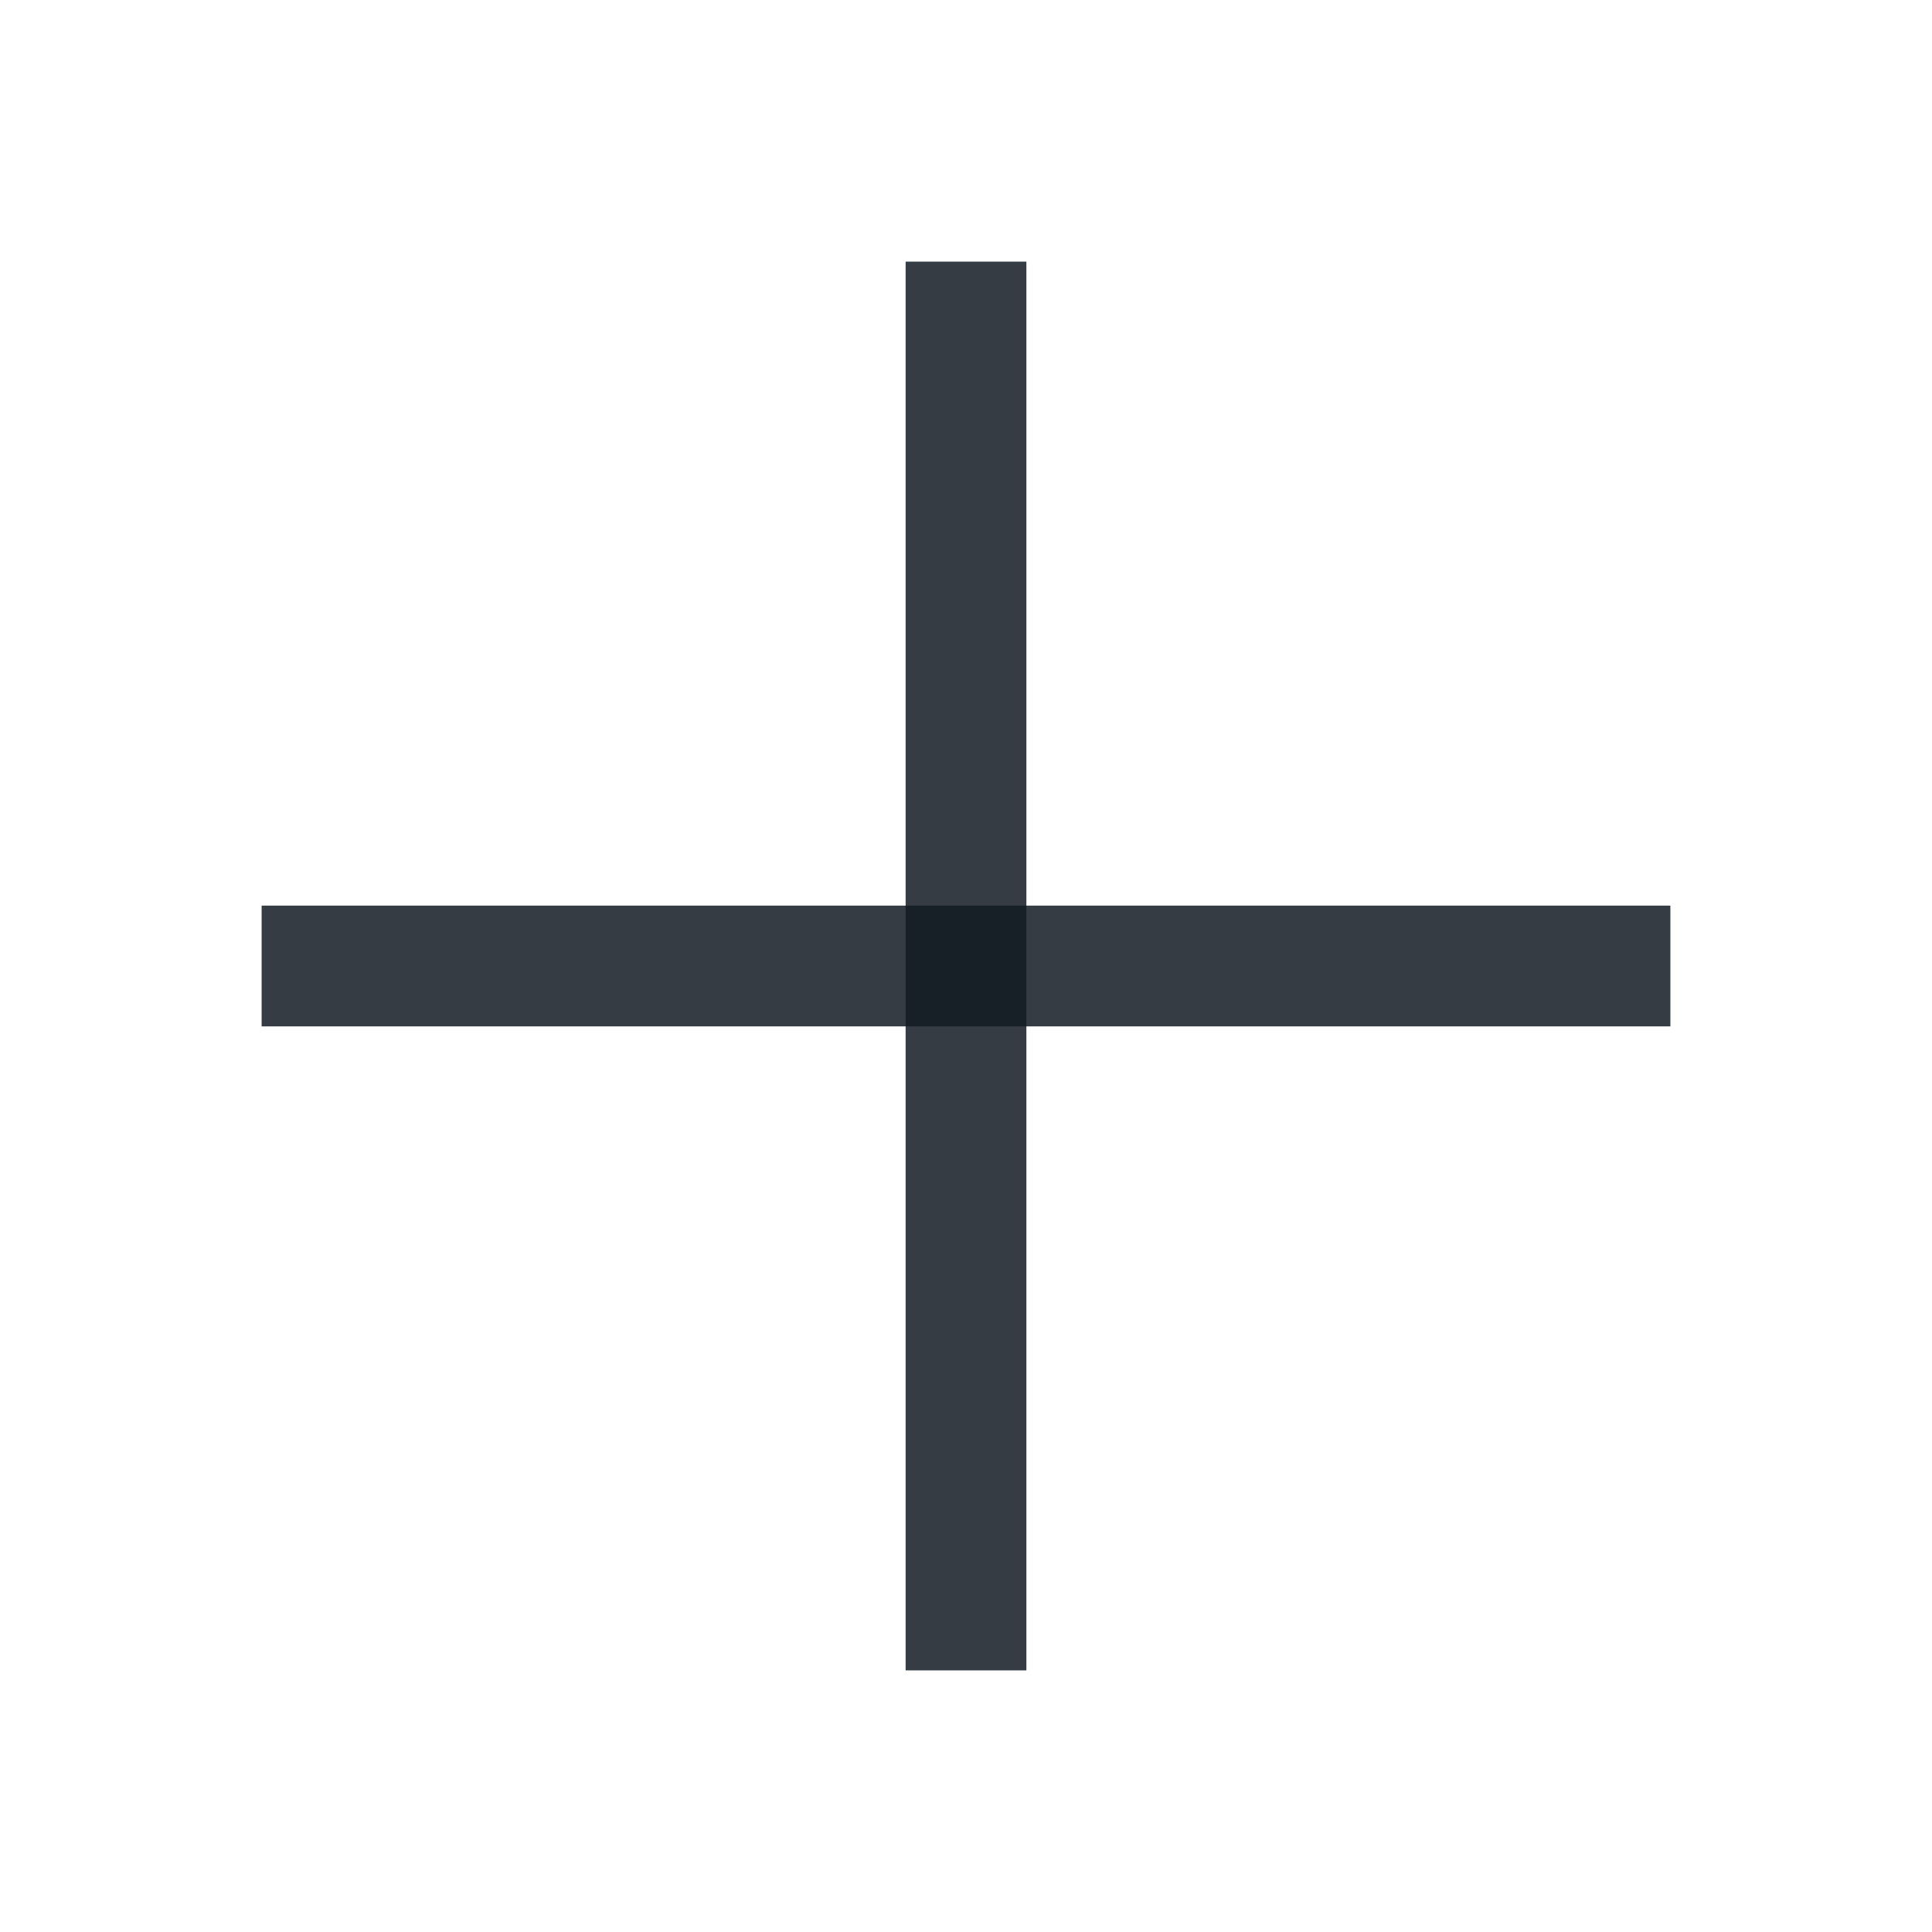
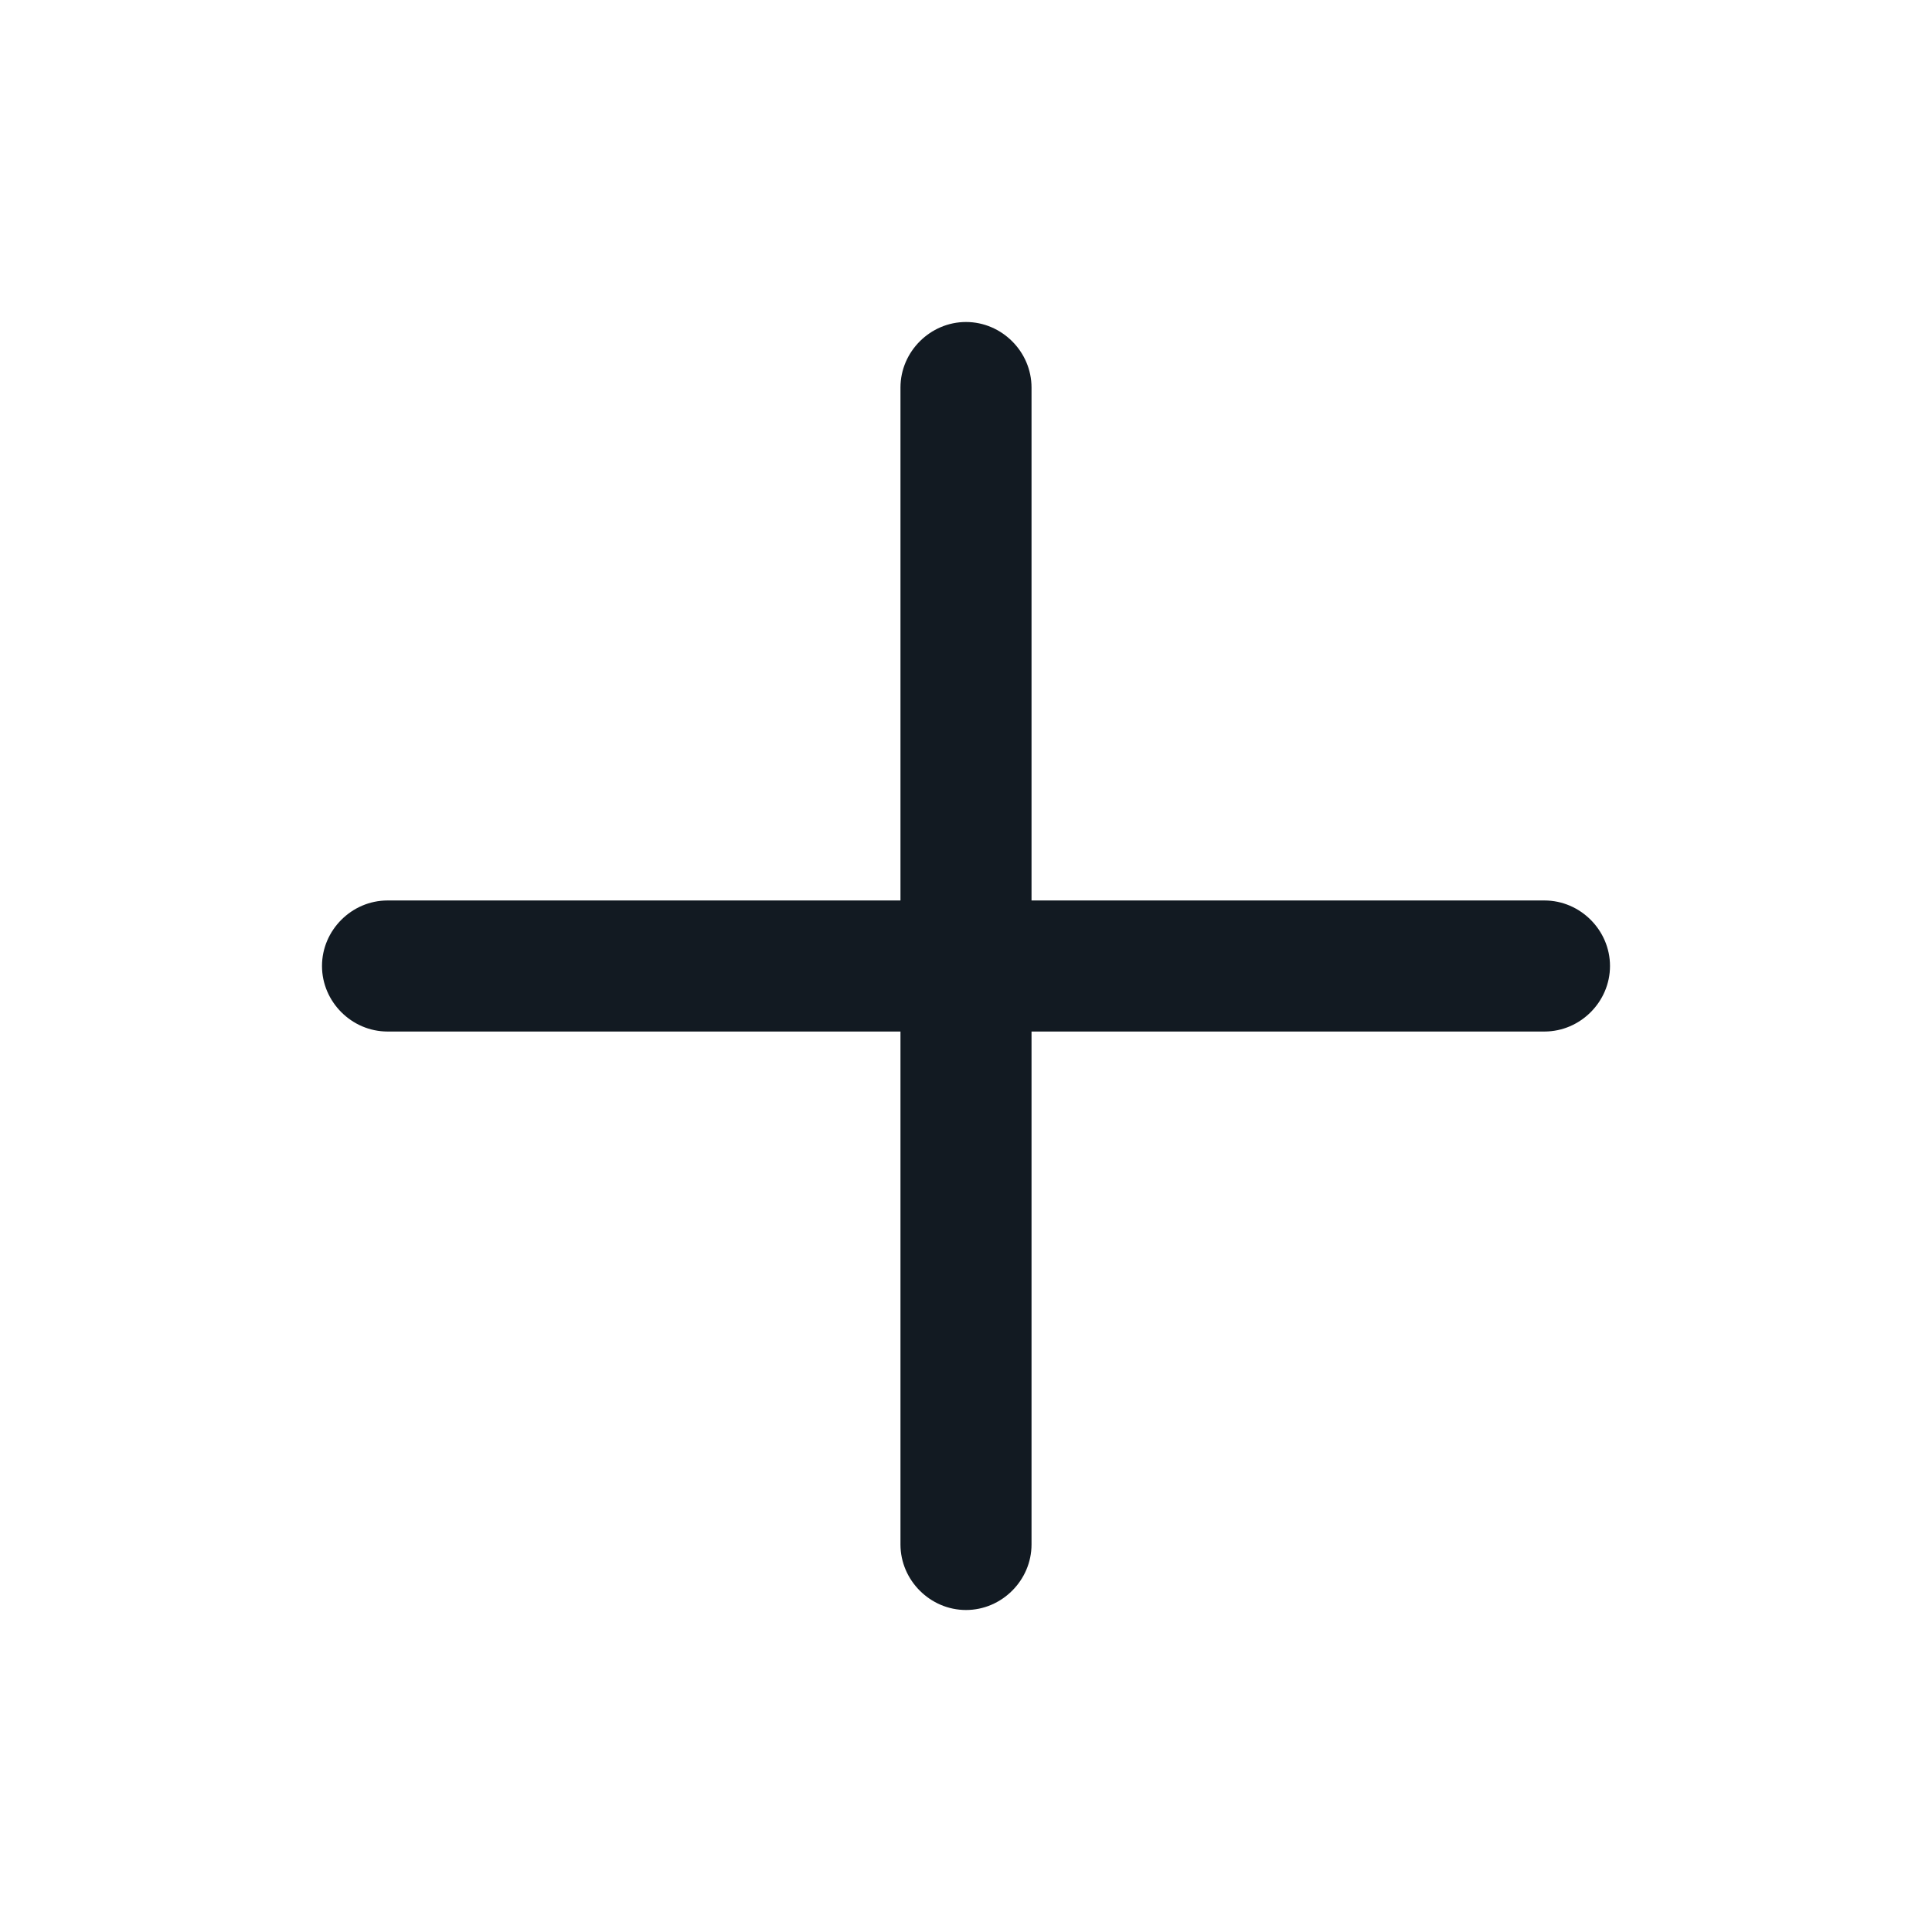
<svg xmlns="http://www.w3.org/2000/svg" width="24" height="24" viewBox="0 0 24 24" fill="none">
-   <path d="M12 4L12 20" stroke="#121A22" stroke-opacity="0.85" stroke-width="1.5" stroke-linecap="square" stroke-linejoin="round" />
-   <path d="M20 12L4 12" stroke="#121A22" stroke-opacity="0.85" stroke-width="1.5" stroke-linecap="square" stroke-linejoin="round" />
+   <path d="M19.186 11.186H12.814V4.814C12.814 4.369 12.445 4 12 4C11.555 4 11.186 4.369 11.186 4.814V11.186H4.814C4.369 11.186 4 11.555 4 12C4 12.445 4.369 12.814 4.814 12.814H11.186V19.186C11.186 19.631 11.555 20 12 20C12.445 20 12.814 19.631 12.814 19.186V12.814H19.186C19.631 12.814 20 12.445 20 12C20 11.555 19.631 11.186 19.186 11.186Z" fill="#121A22" />
</svg>
